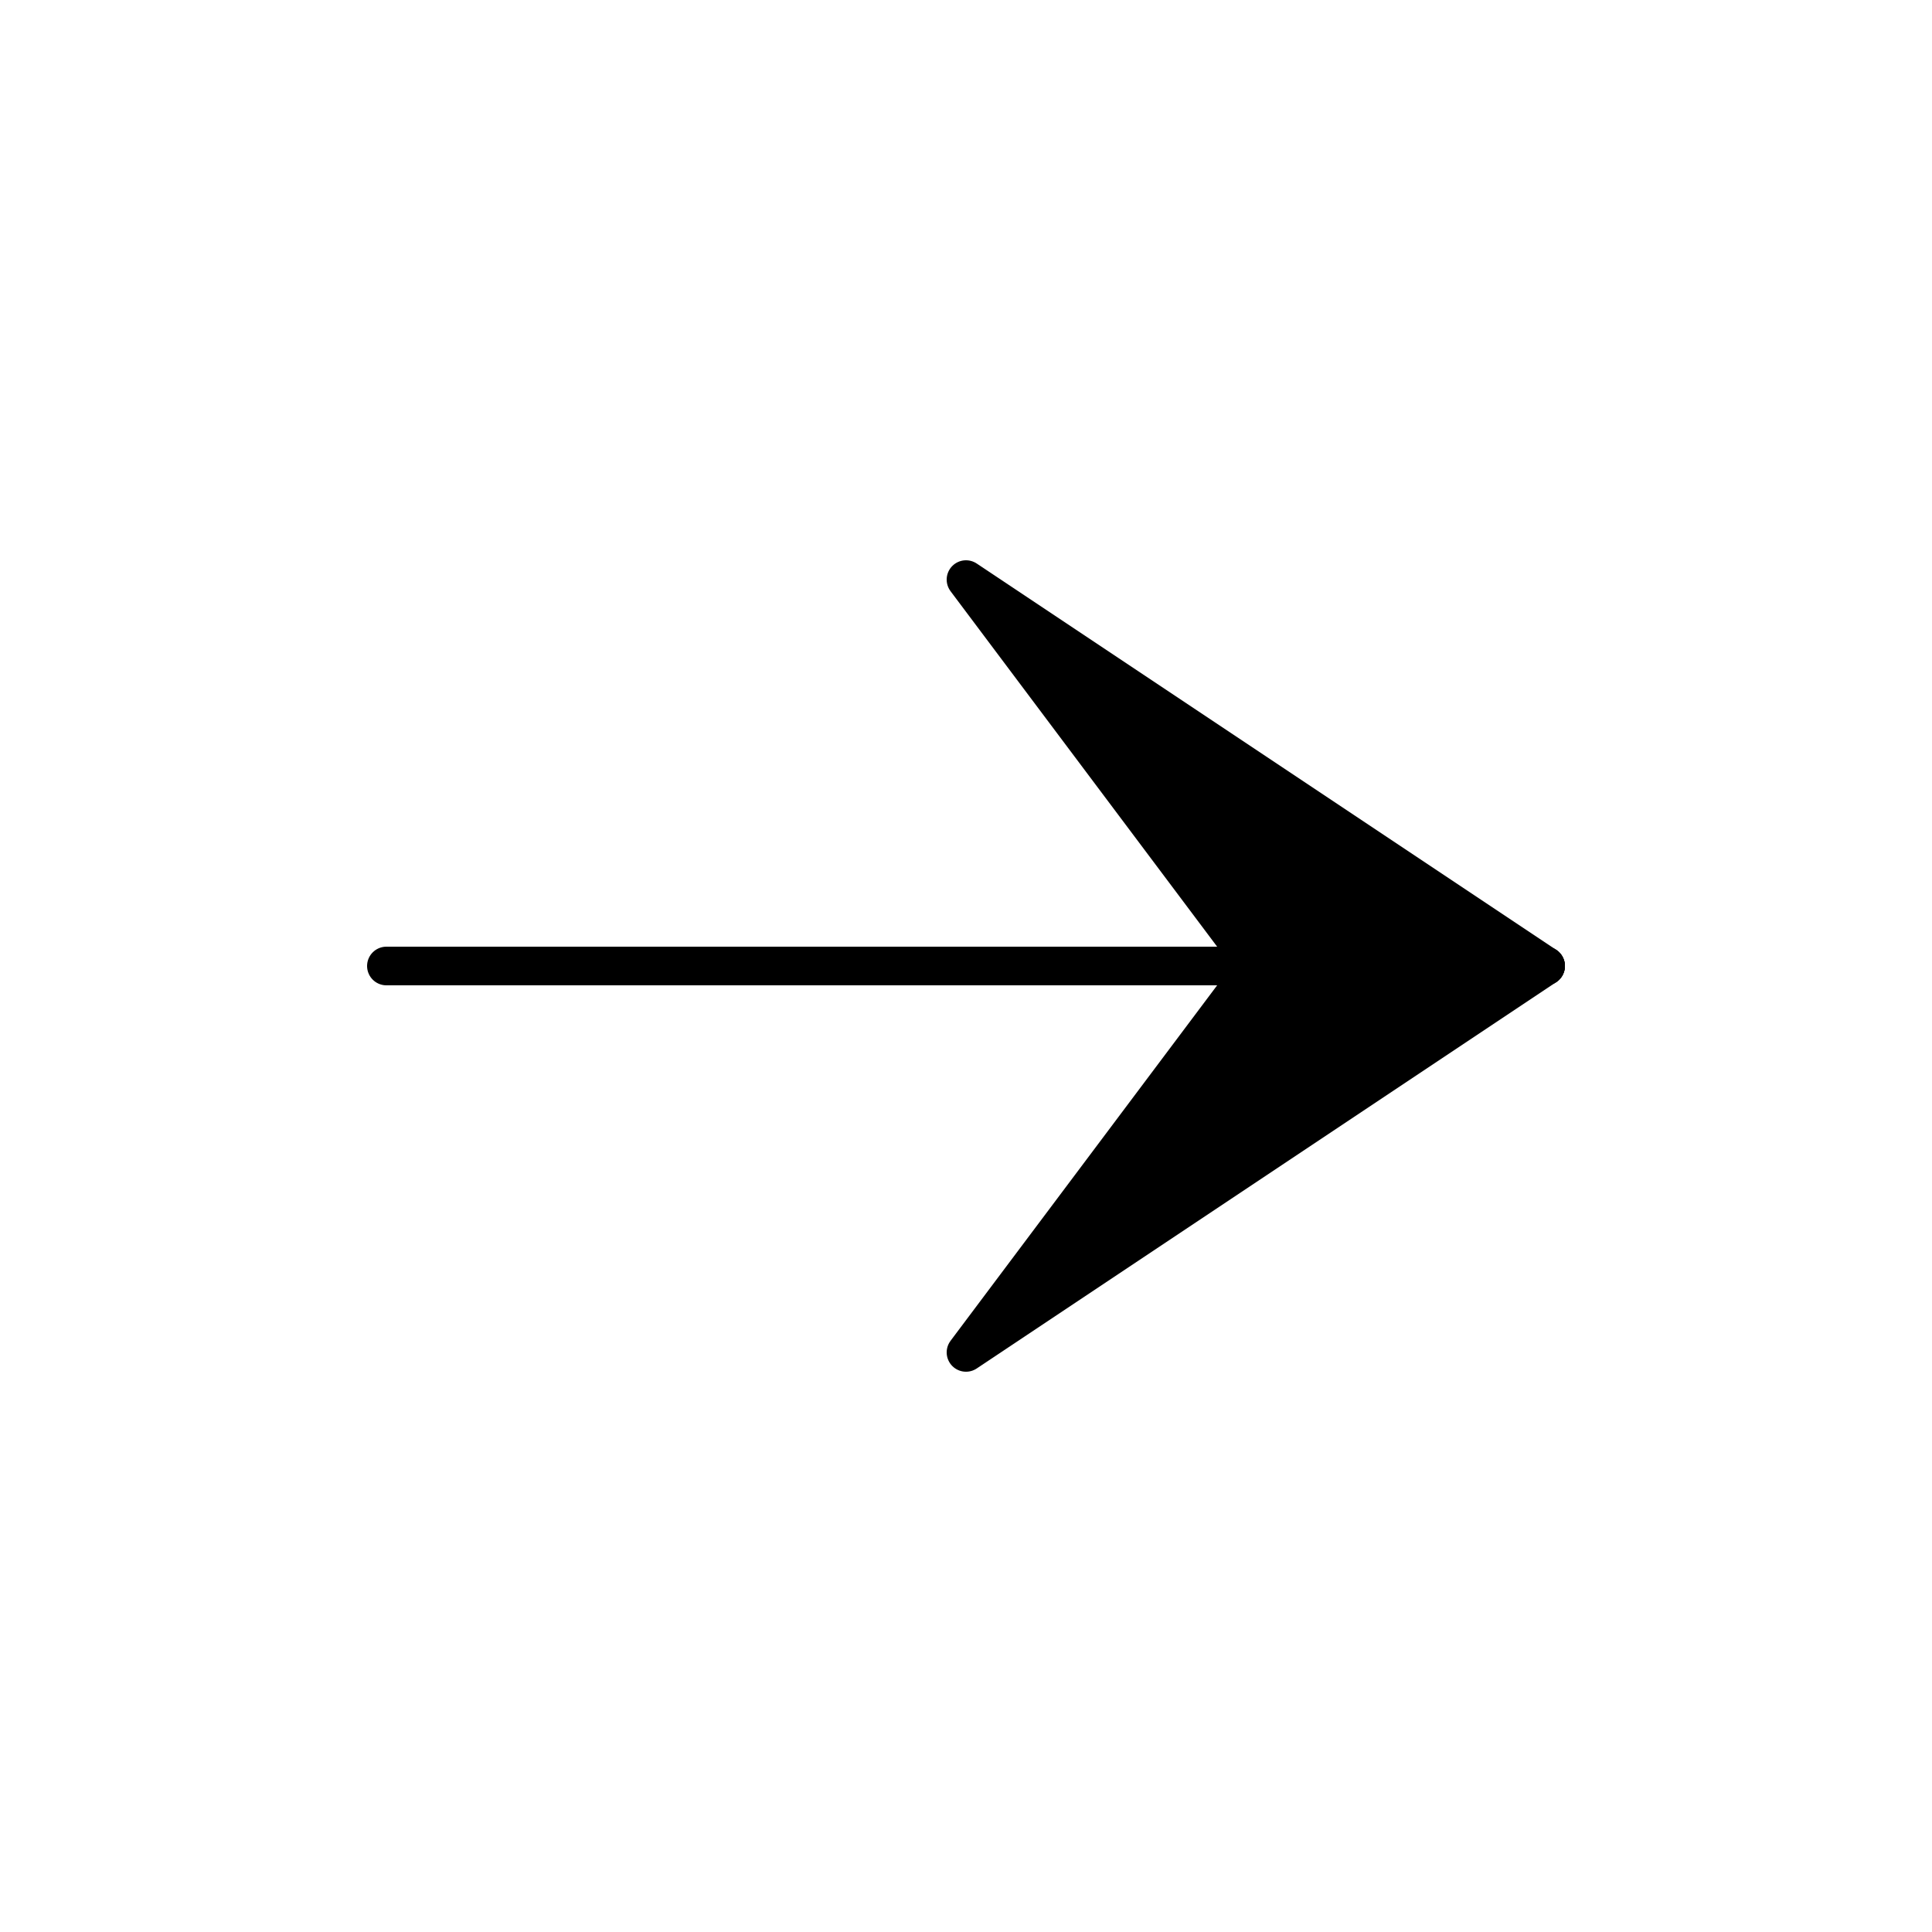
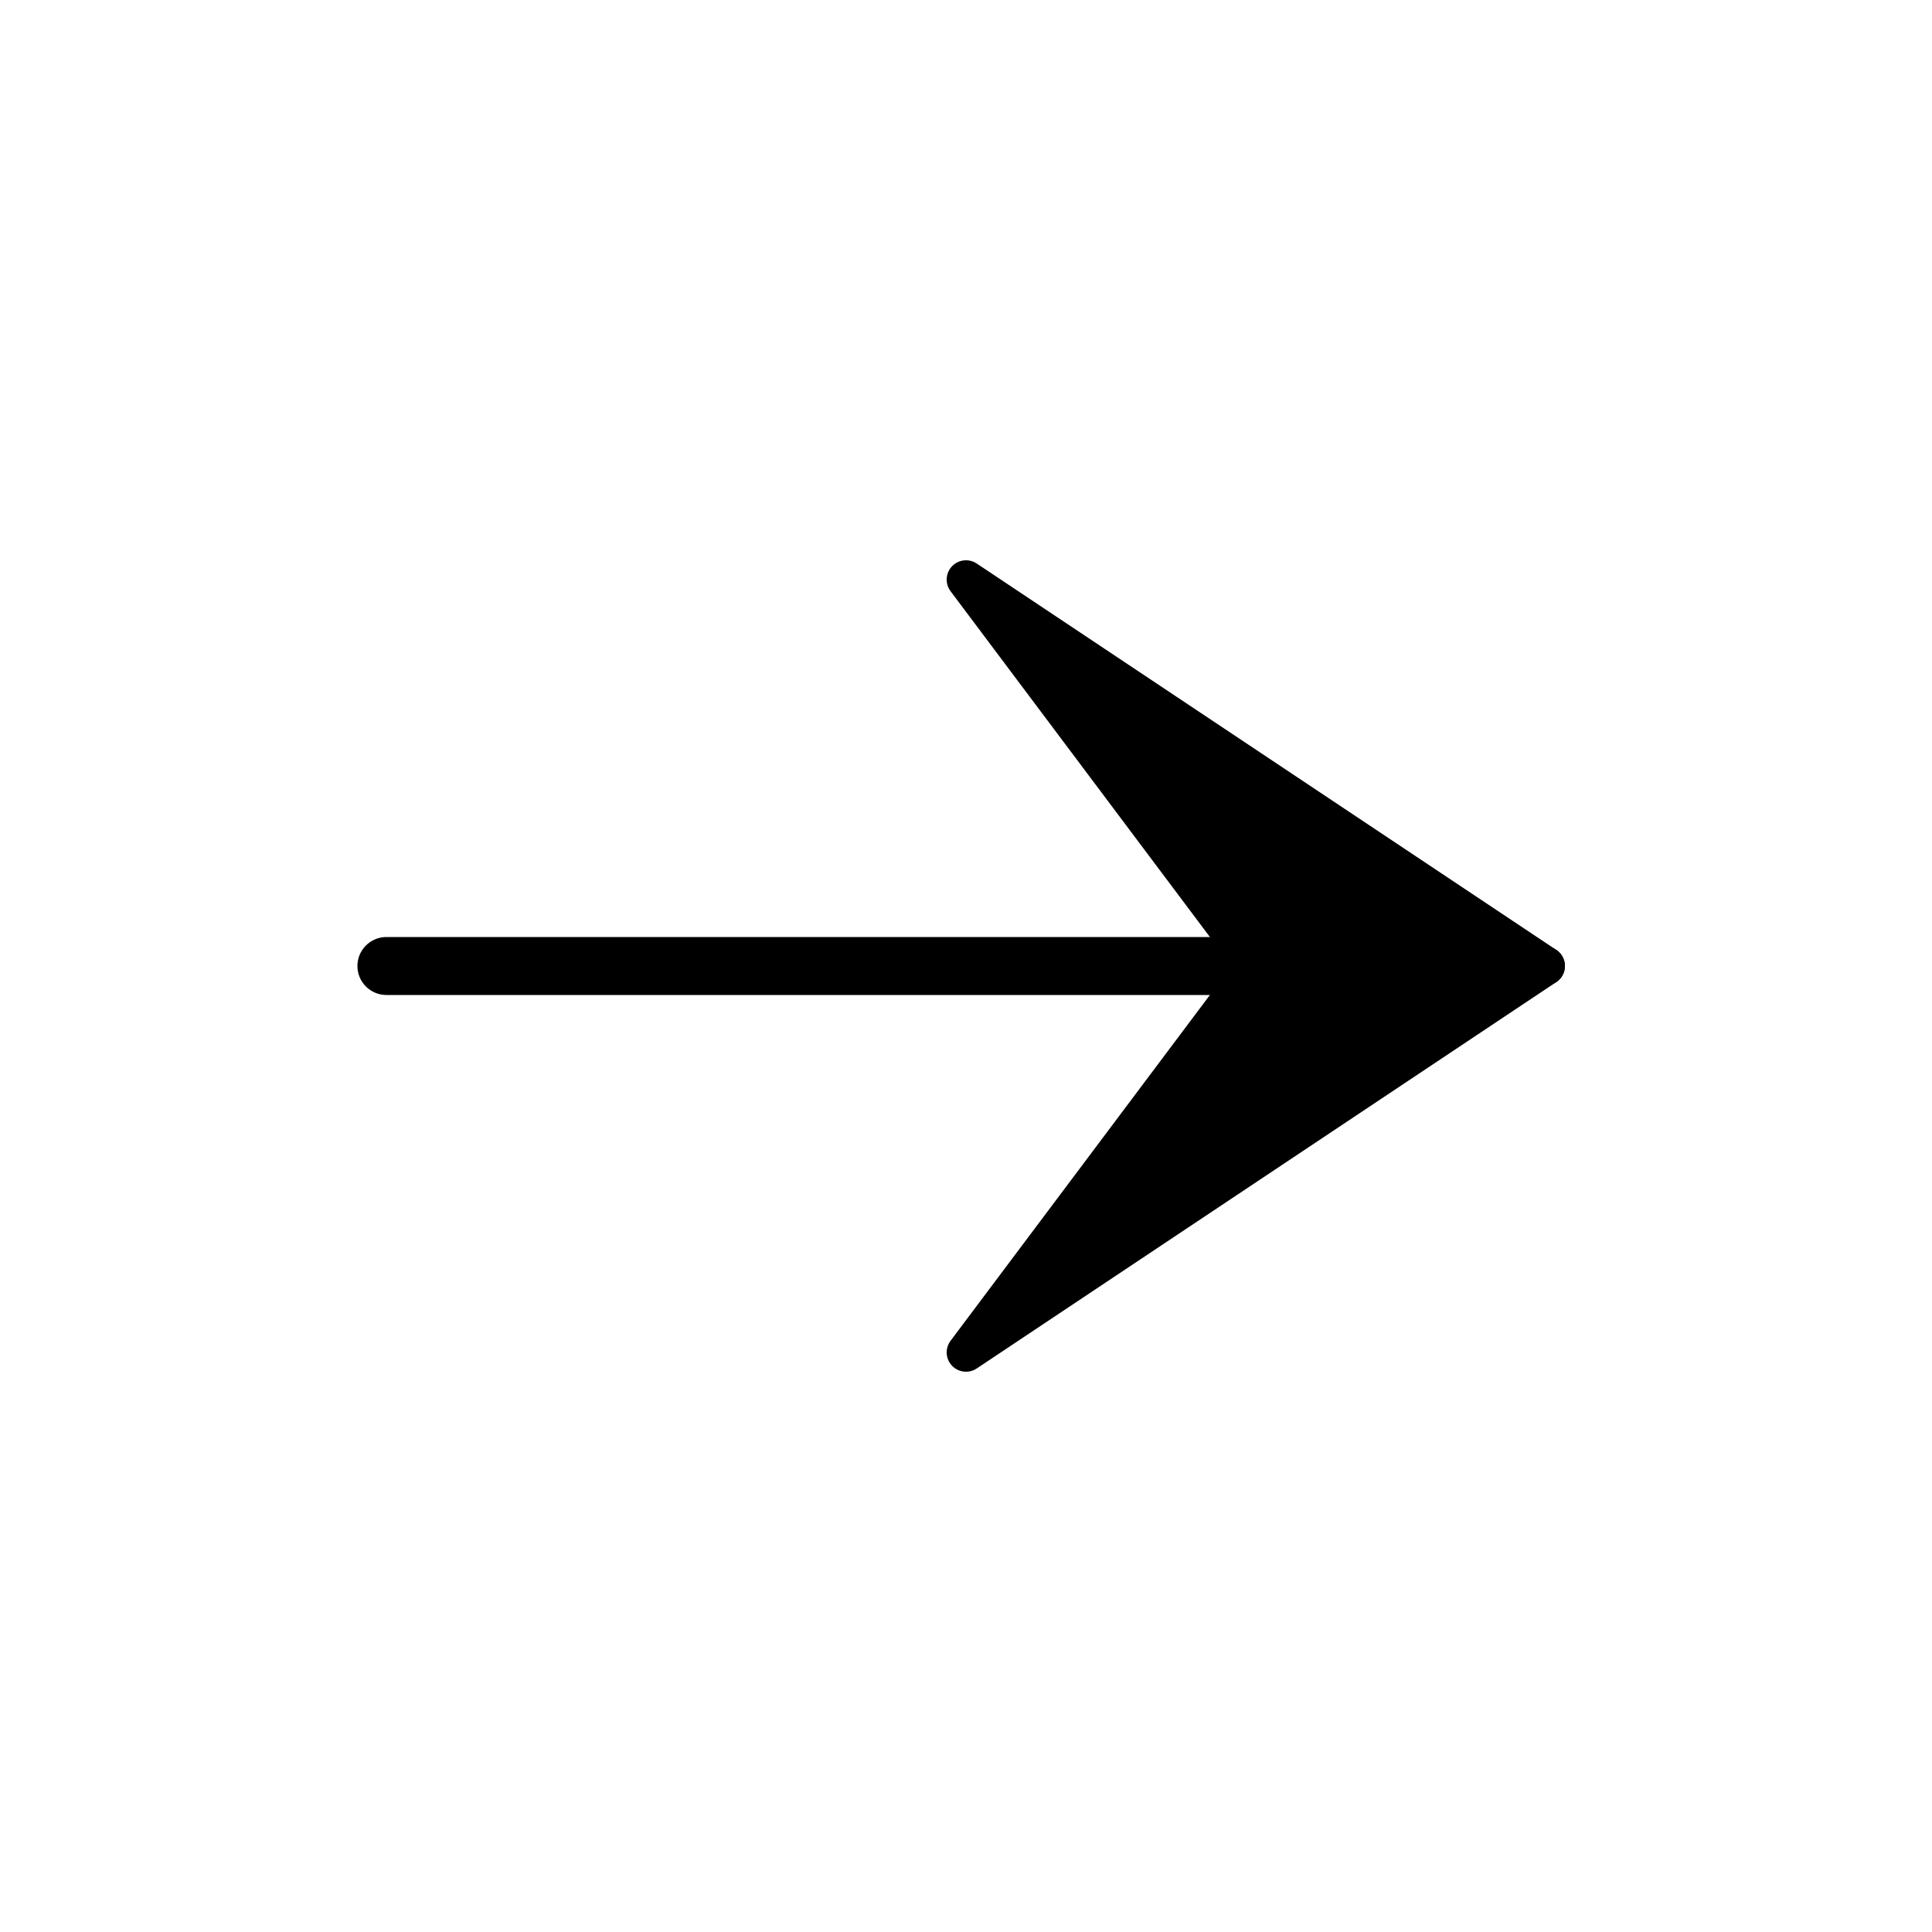
<svg xmlns="http://www.w3.org/2000/svg" viewBox="0 0 100 100" stroke-linecap="round" stroke-linejoin="round" stroke="currentColor" fill="currentColor">
-   <path d="M 80 50 L 20 50" stroke-width="2" />
+   <path d="M 78 50 L 20 50" stroke-width="3" />
  <path d="M 80 50 L 50 30 L 65 50" stroke-width="2" />
  <path d="M 80 50 L 50 70 L 65 50" stroke-width="2" />
</svg>
